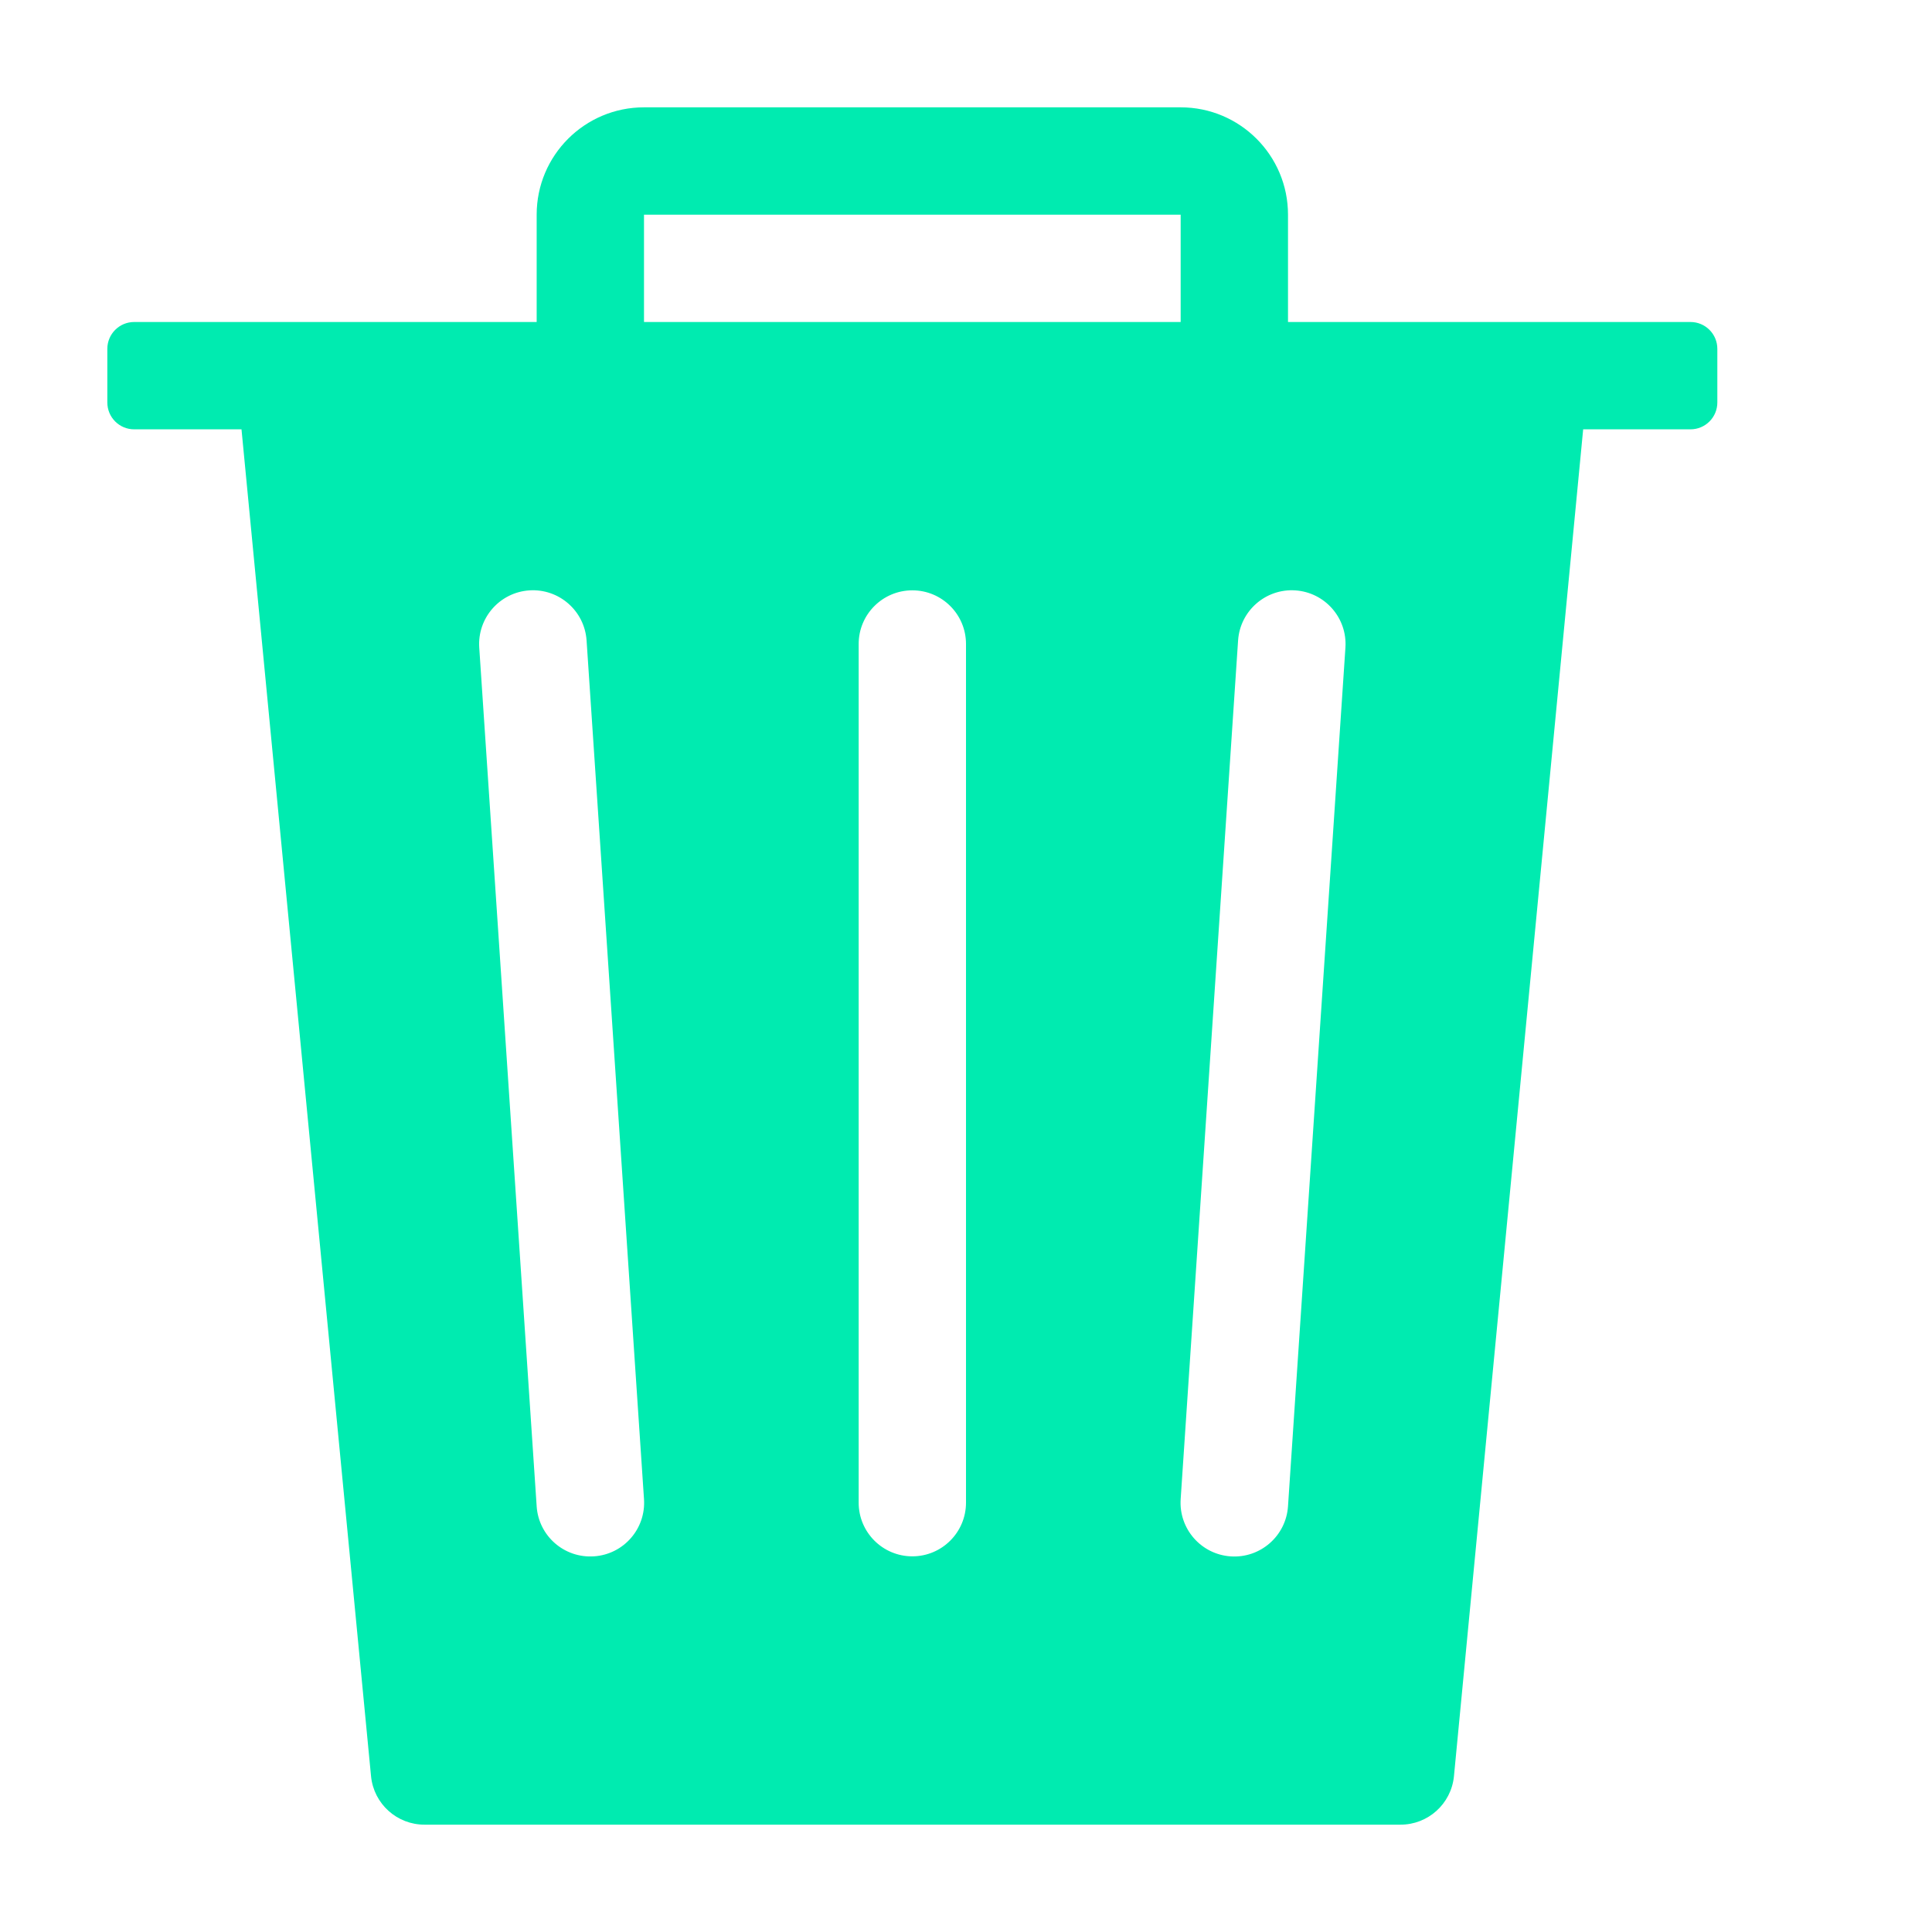
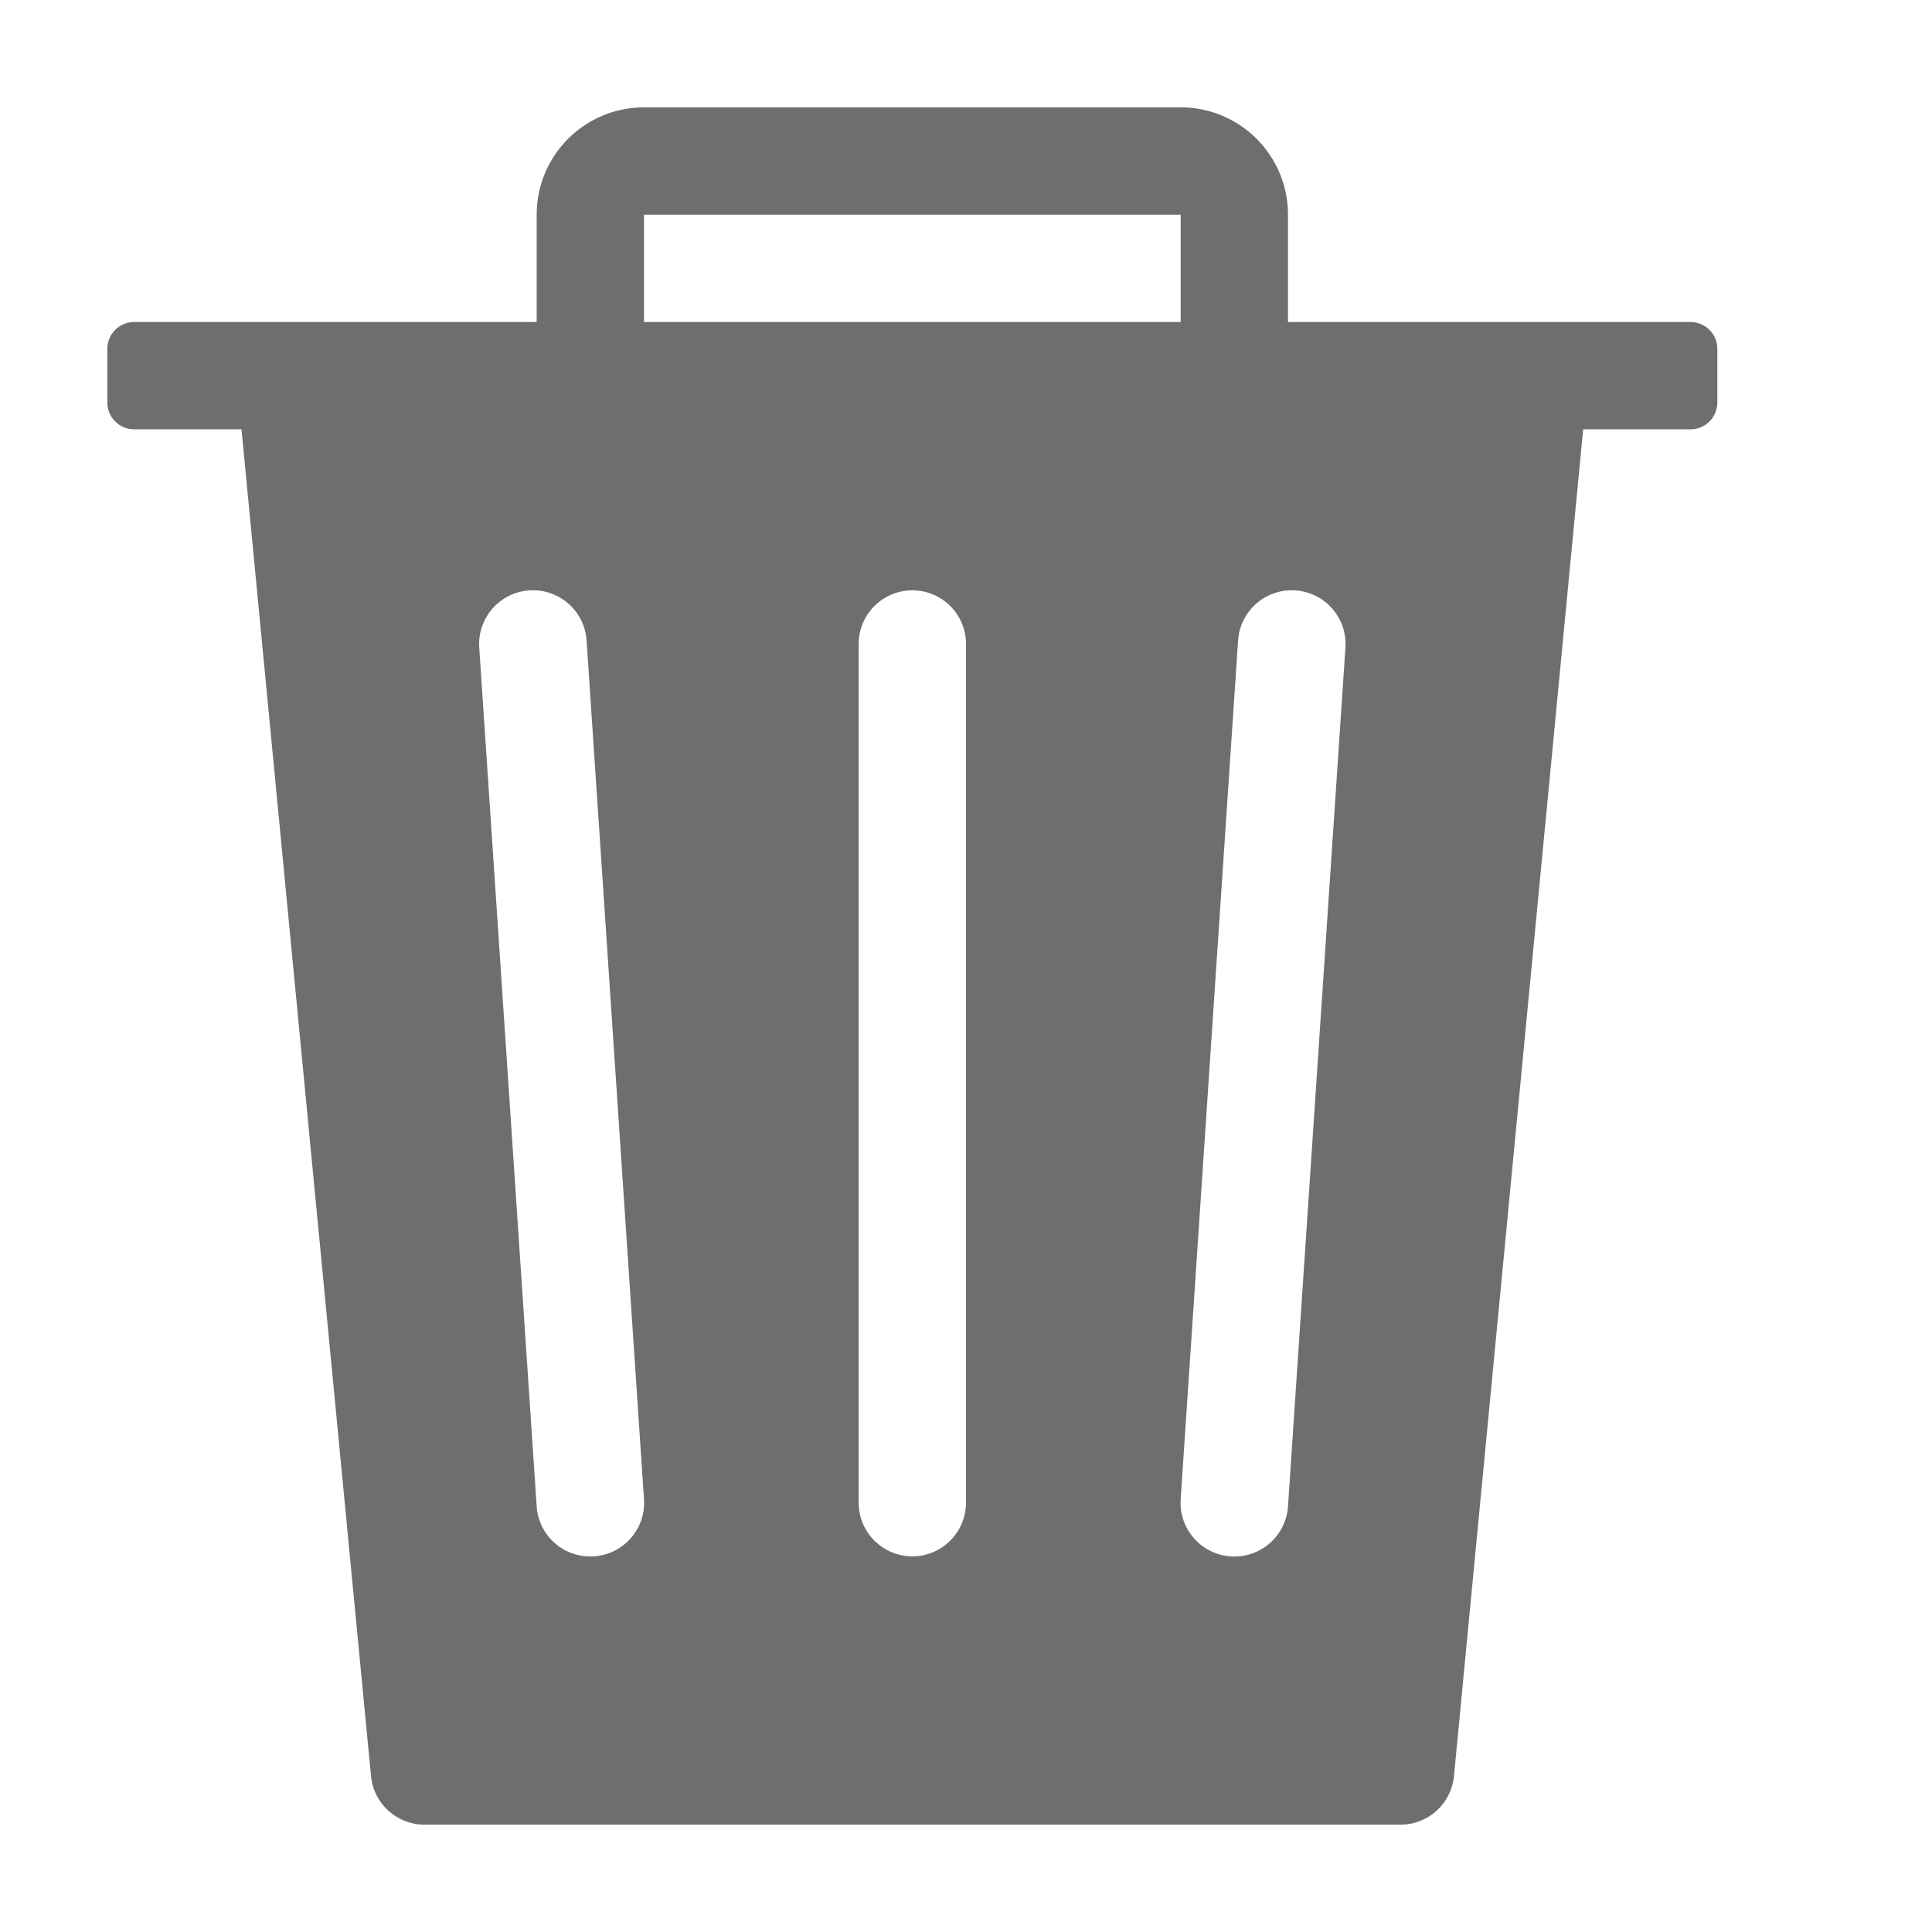
<svg xmlns="http://www.w3.org/2000/svg" height="18" viewBox="0 0 18 18" width="18">
  <defs>
    <style>
      .a {
-         fill: #00ebb0;
+         fill: #6e6e6e;
      }
    </style>
  </defs>
  <rect id="Canvas" fill="#ff13dc" opacity="0" width="18" height="18" />
  <path class="a" d="M15.75,3H12V2a1,1,0,0,0-1-1H6A1,1,0,0,0,5,2V3H1.25A.25.25,0,0,0,1,3.25v.5A.25.25,0,0,0,1.25,4h1L3.457,16.55a.5.5,0,0,0,.5.45H13.046a.5.5,0,0,0,.5-.45L14.75,4h1A.25.25,0,0,0,16,3.75v-.5A.25.25,0,0,0,15.75,3ZM5.532,14.5a.5.5,0,0,1-.532-.465L5,14.034l-.535-8a.501.501,0,0,1,1-.067l.535,8a.5.5,0,0,1-.465.533ZM9,14a.5.5,0,0,1-1,0V6A.5.5,0,0,1,9,6ZM11,3H6V2h5Zm1,11.034a.501.501,0,0,1-1-.067l.535-8a.501.501,0,1,1,1,.067Z" />
</svg>
